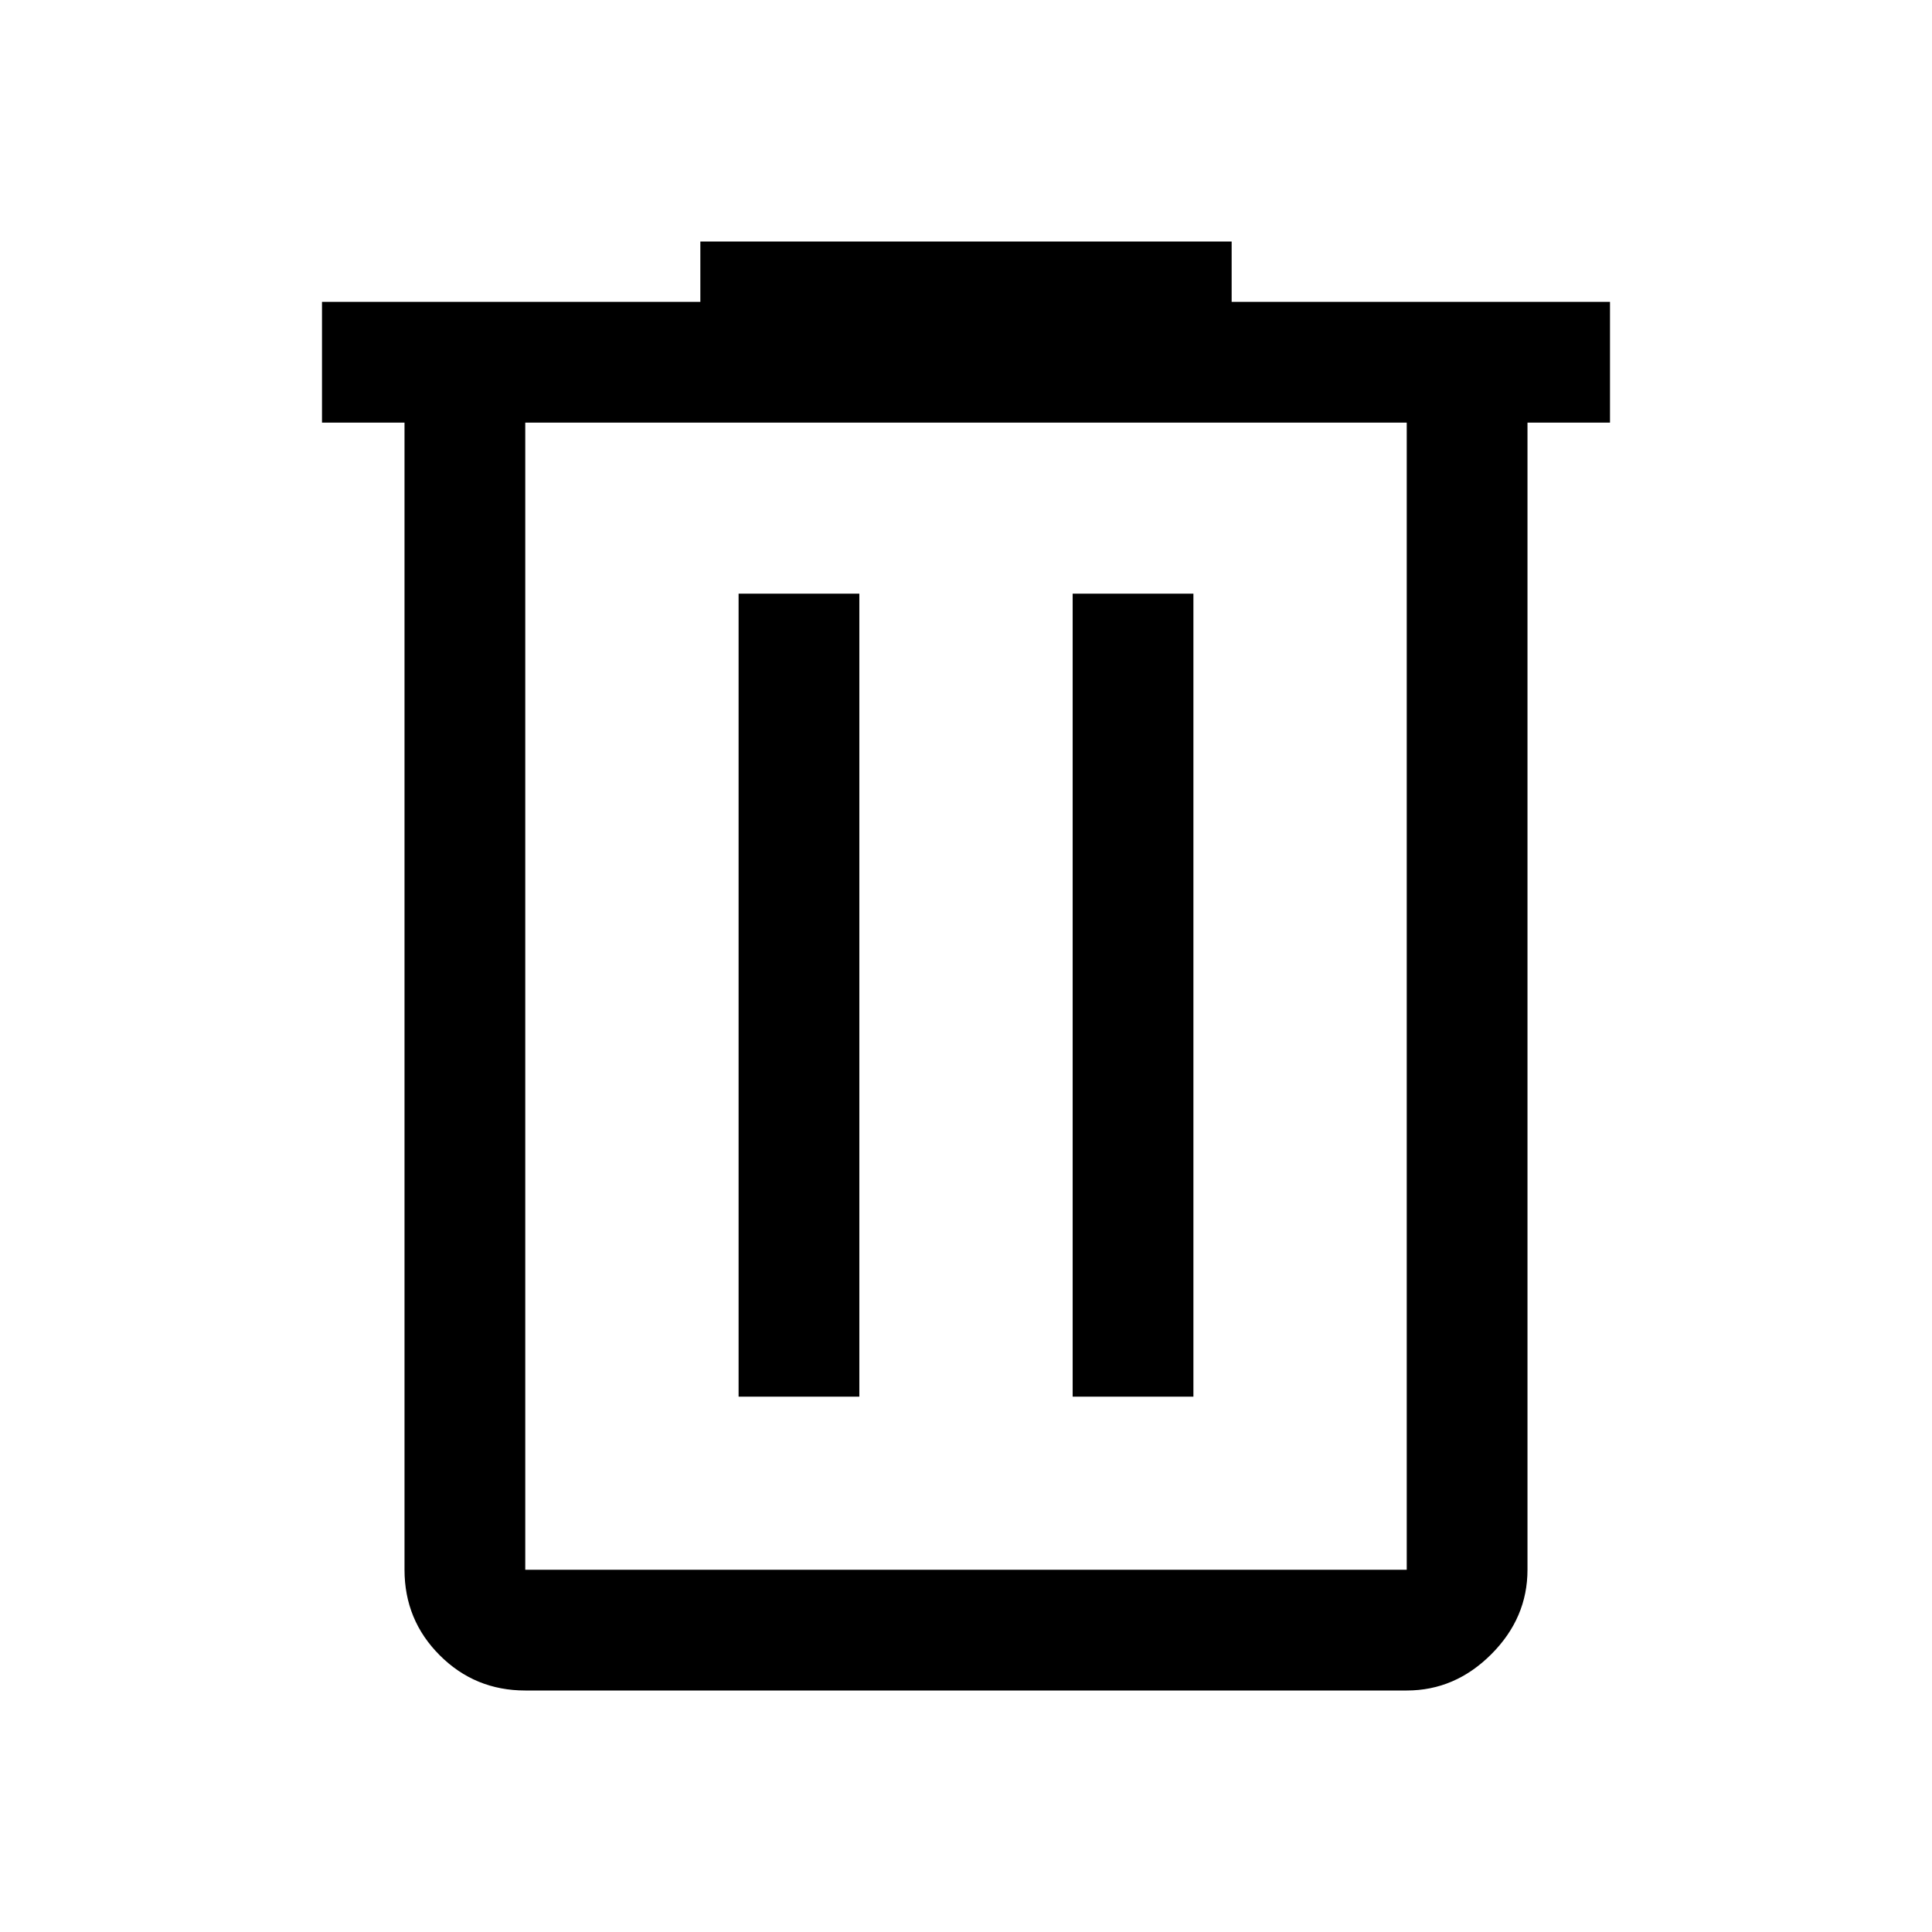
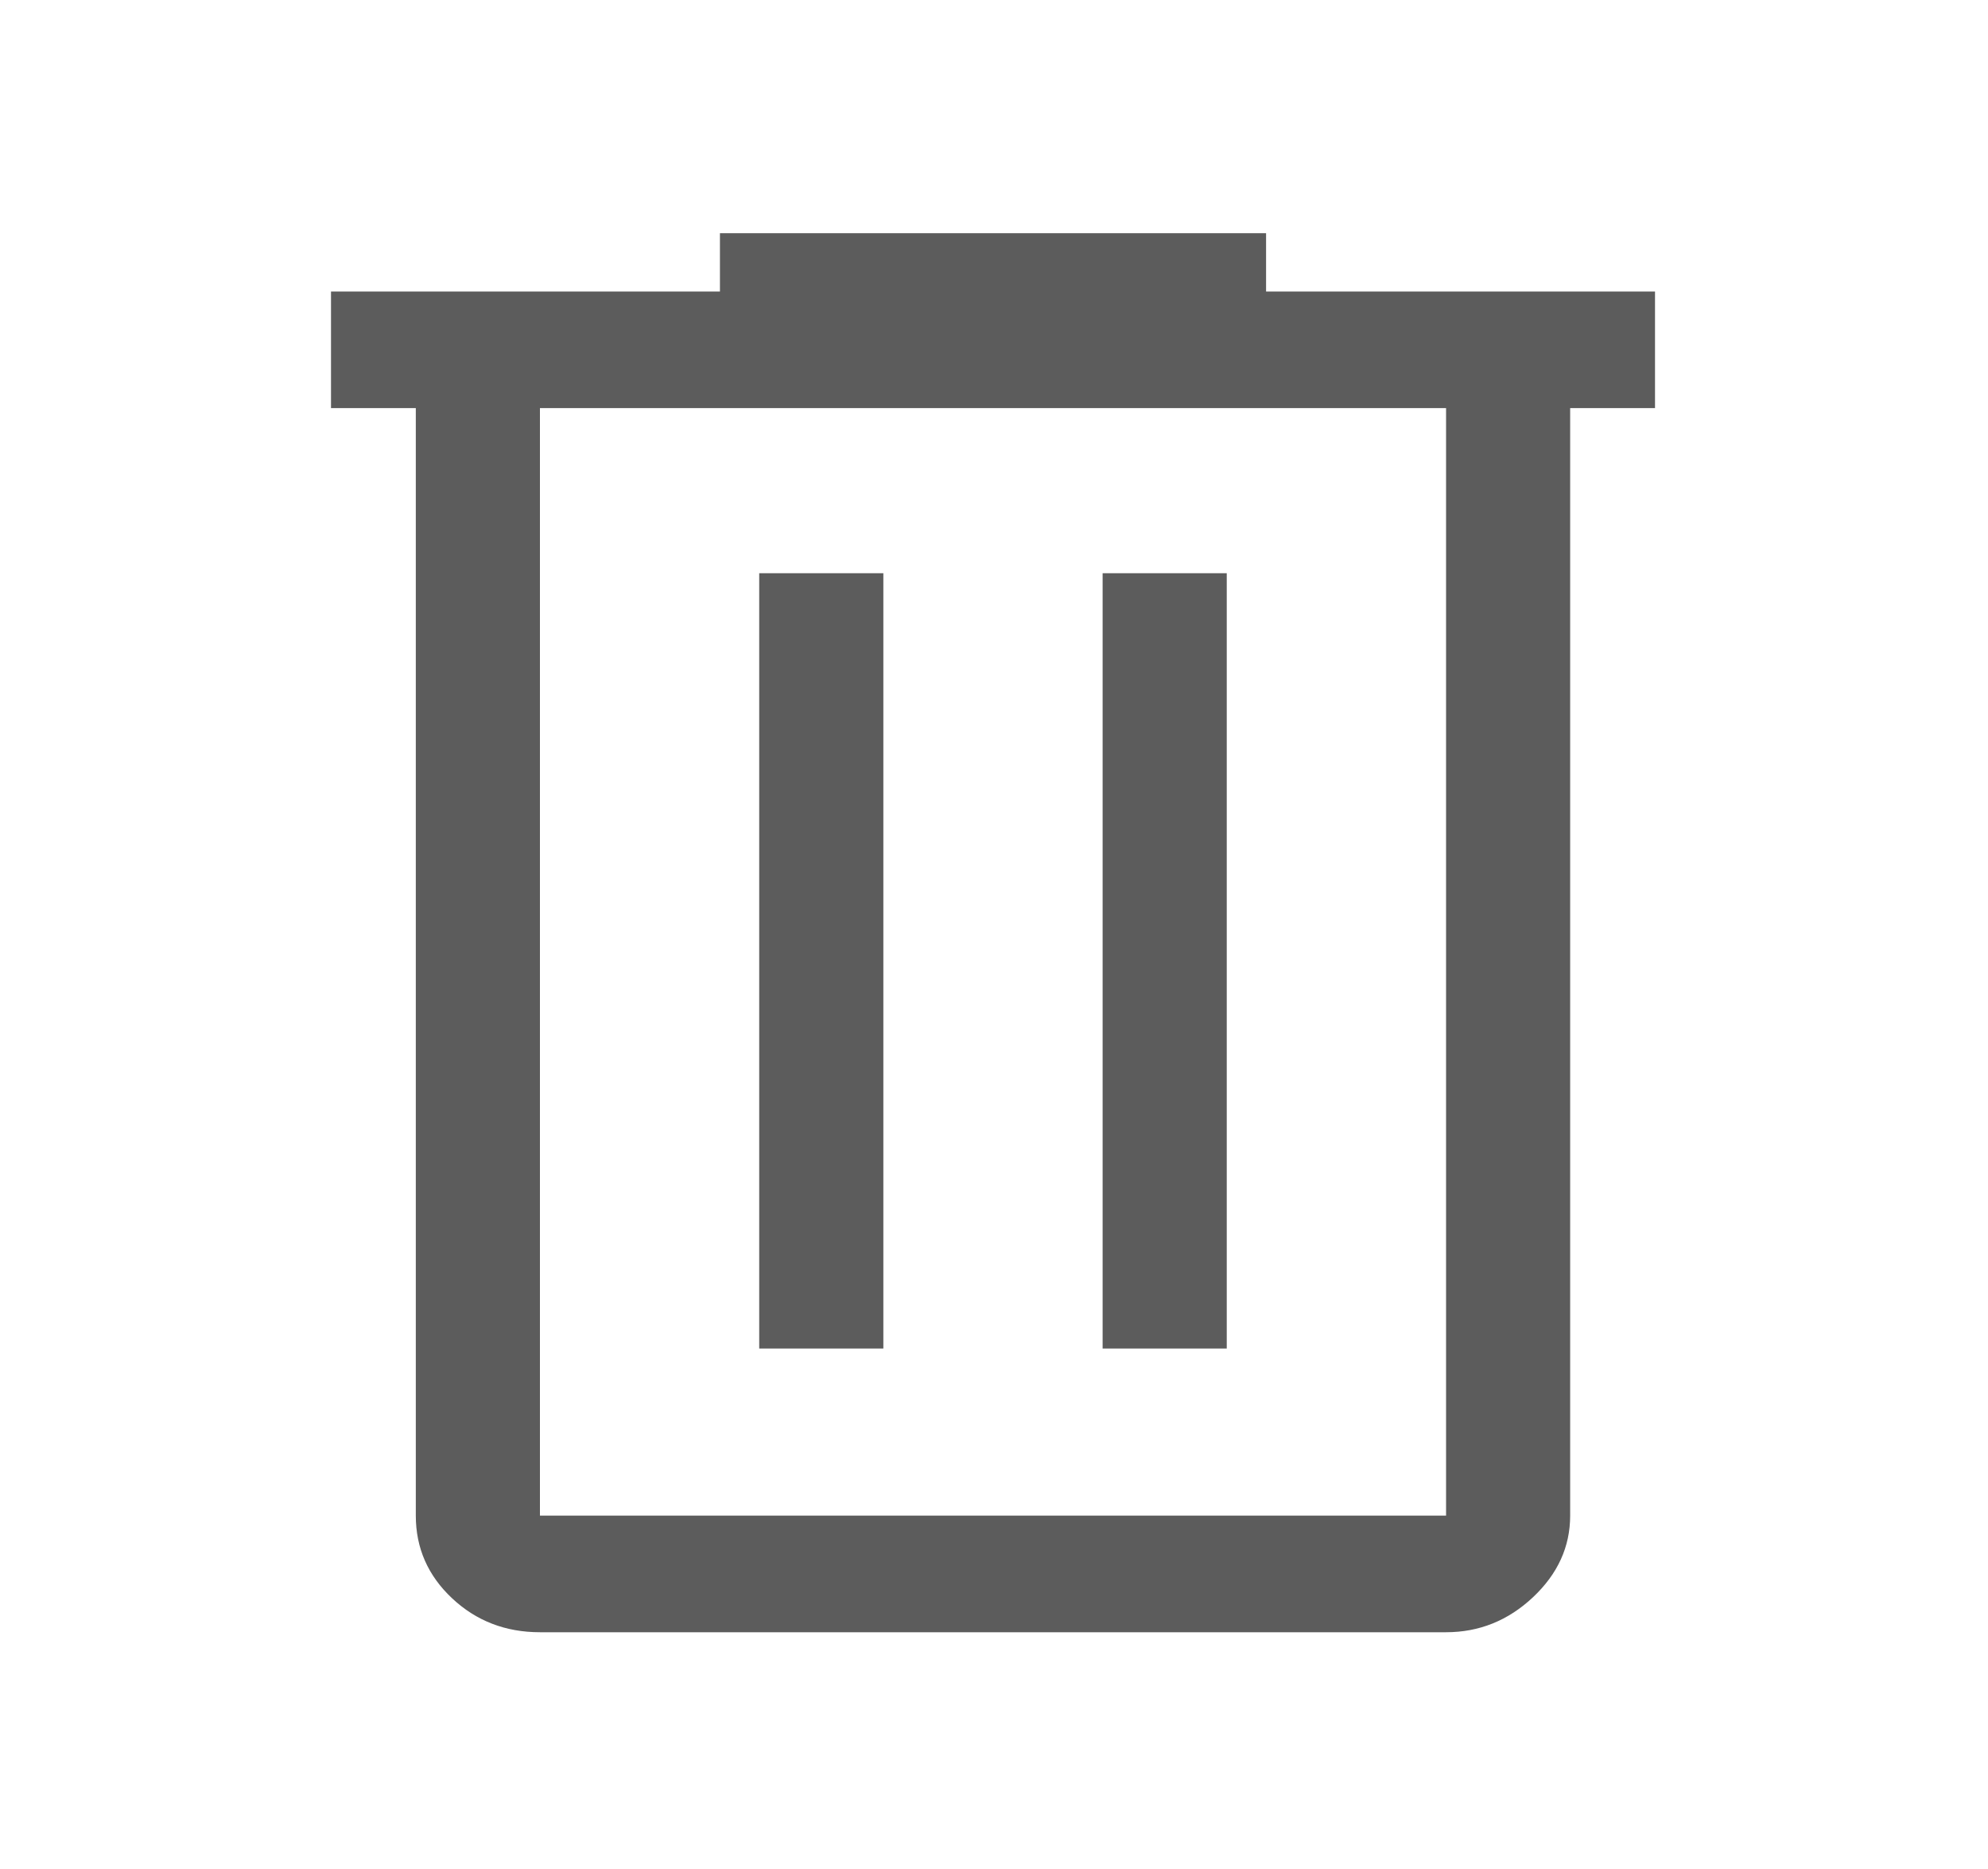
- <svg xmlns="http://www.w3.org/2000/svg" height="48" width="48">
-   <path d="M13.05 42q-1.25 0-2.125-.875T10.05 39V10.5H8v-3h9.4V6h13.2v1.5H40v3h-2.05V39q0 1.2-.9 2.1-.9.9-2.1.9Zm21.9-31.5h-21.9V39h21.9Zm-16.6 24.2h3V14.75h-3Zm8.3 0h3V14.75h-3Zm-13.6-24.2V39Z" />
+ <svg xmlns="http://www.w3.org/2000/svg" width="50" height="47" viewBox="0 0 50 47" fill="none">
+   <path d="M13.58 41.046C12.713 41.046 11.976 40.761 11.369 40.191C10.762 39.621 10.458 38.929 10.458 38.114V10.262H8.325V7.33H18.107V5.864H31.843V7.33H41.625V10.262H39.491V38.114C39.491 38.896 39.179 39.58 38.555 40.167C37.931 40.753 37.202 41.046 36.37 41.046H13.58ZM36.37 10.262H13.58V38.114H36.37V10.262ZM19.095 33.912H22.217V14.415H19.095V33.912ZM27.732 33.912H30.854V14.415H27.732V33.912Z" fill="#5C5C5C" />
</svg>
